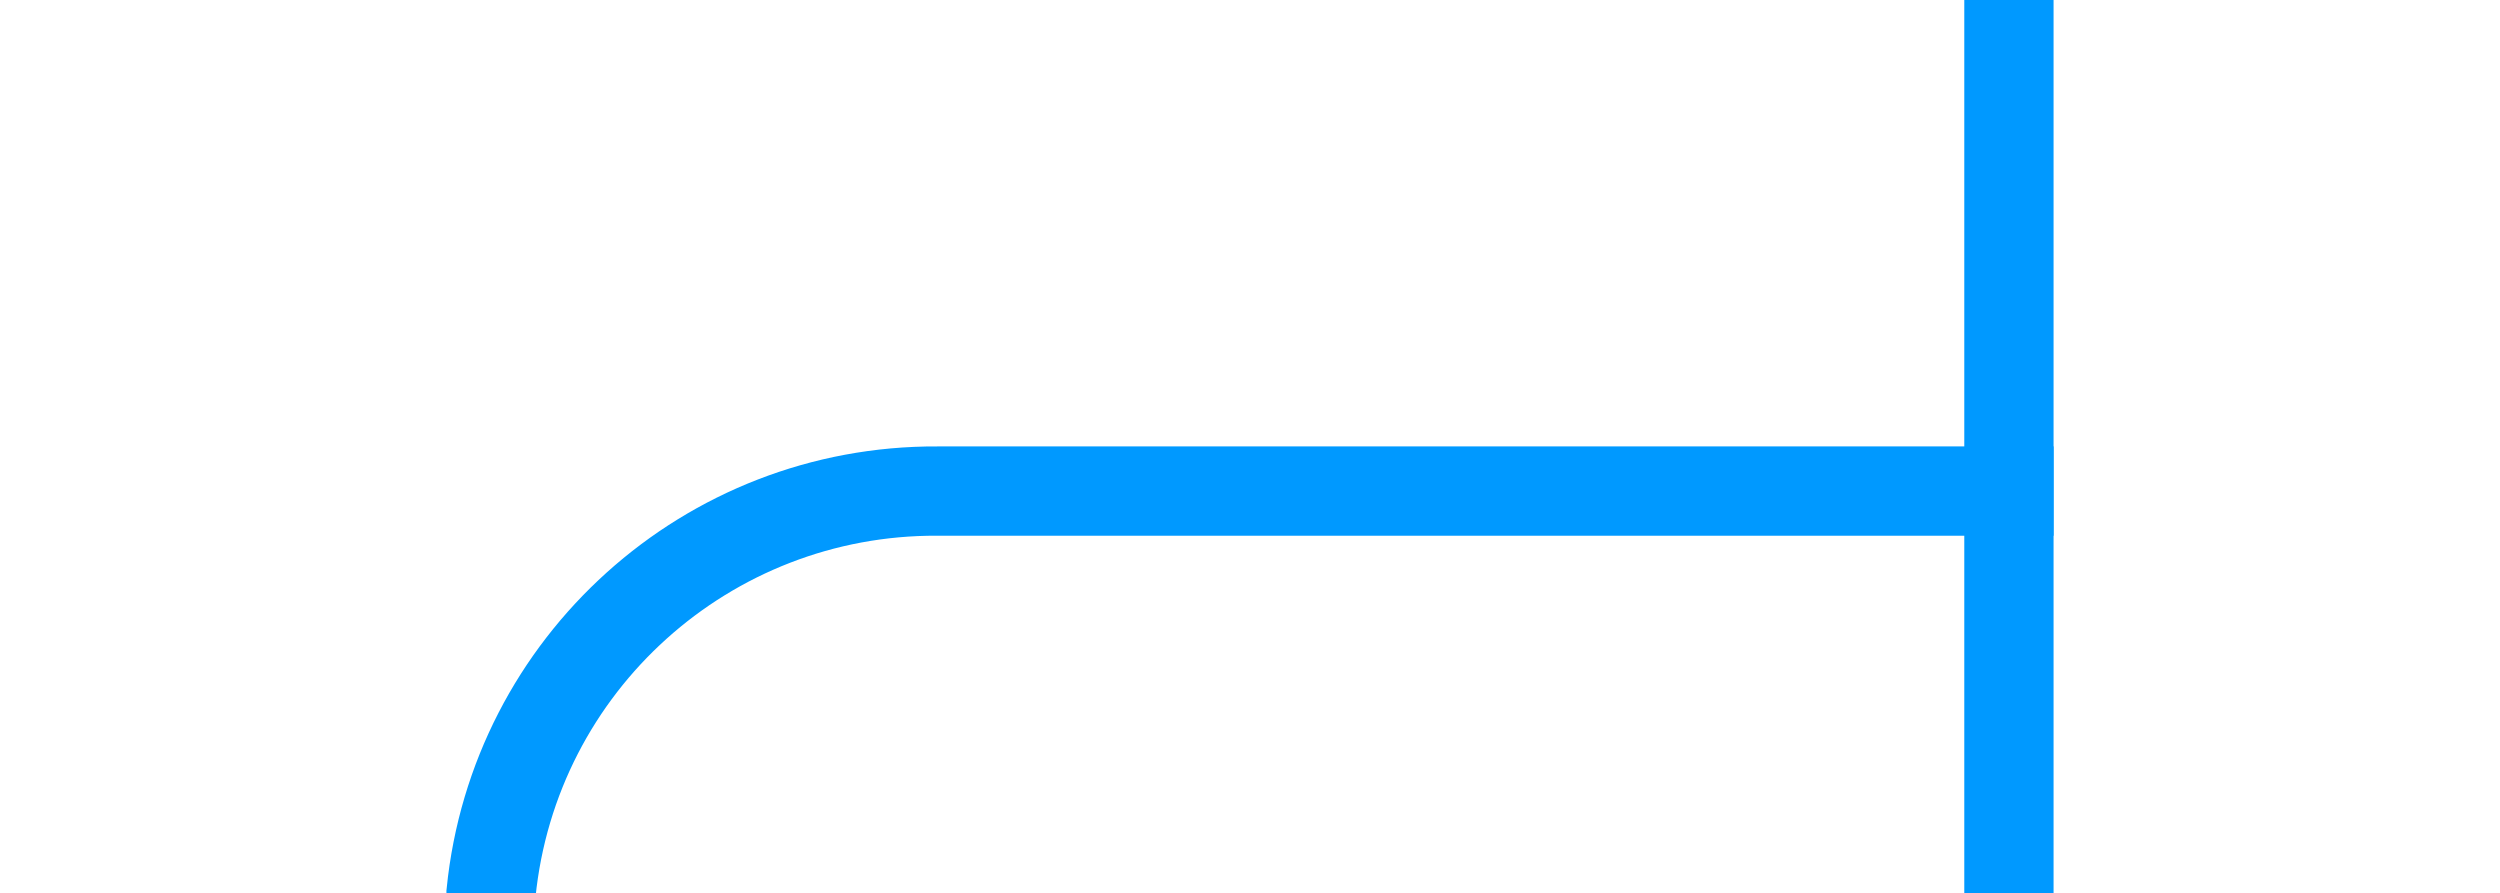
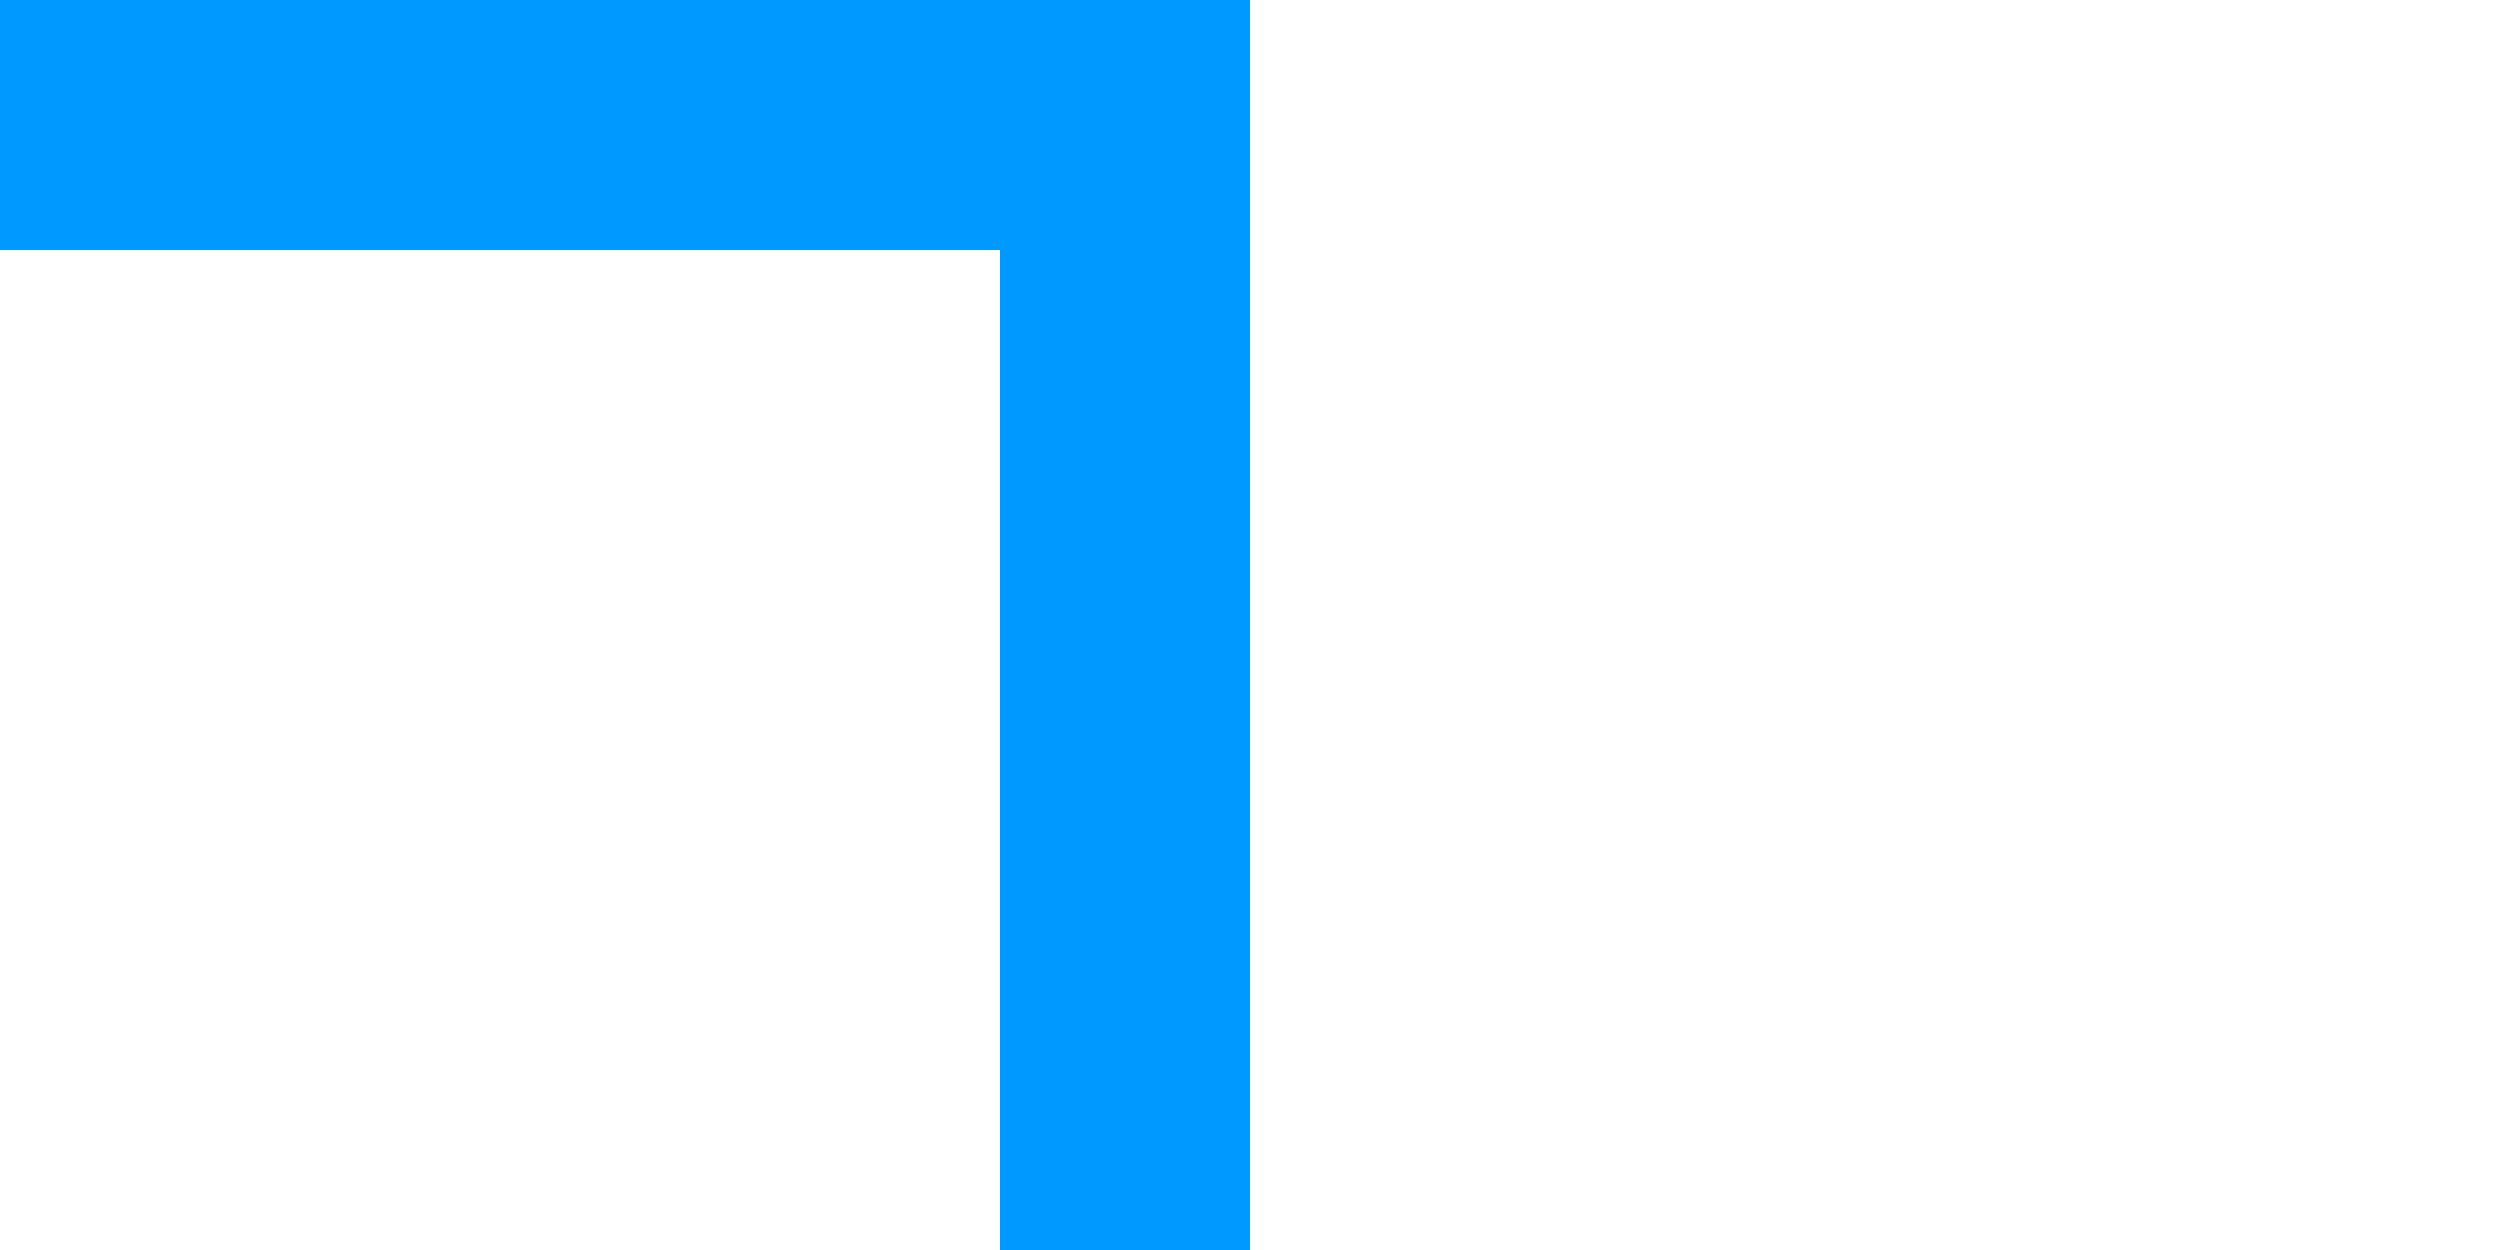
- <svg xmlns="http://www.w3.org/2000/svg" version="1.1" width="28px" height="10px" preserveAspectRatio="xMinYMid meet" viewBox="595 142  28 8">
-   <path d="M 582 174.5  L 595 174.5  A 5 5 0 0 0 600.5 169.5 L 600.5 151  A 5 5 0 0 1 605.5 146.5 L 618 146.5  " stroke-width="1" stroke="#0099ff" fill="none" />
-   <path d="M 584 171.5  A 3 3 0 0 0 581 174.5 A 3 3 0 0 0 584 177.5 A 3 3 0 0 0 587 174.5 A 3 3 0 0 0 584 171.5 Z M 617 141  L 617 152  L 618 152  L 618 141  L 617 141  Z " fill-rule="nonzero" fill="#0099ff" stroke="none" />
+ <svg xmlns="http://www.w3.org/2000/svg" version="1.1" width="10px" height="5px" preserveAspectRatio="xMinYMid meet" viewBox="613 202  10 3">
+   <path d="M 589.5 213  L 589.5 206  A 5 5 0 0 1 594.5 201.5 L 618 201.5  " stroke-width="1" stroke="#0099ff" fill="none" />
+   <path d="M 589.5 208  A 3 3 0 0 0 586.5 211 A 3 3 0 0 0 589.5 214 A 3 3 0 0 0 592.5 211 A 3 3 0 0 0 589.5 208 Z M 617 196  L 617 207  L 618 207  L 618 196  L 617 196  Z " fill-rule="nonzero" fill="#0099ff" stroke="none" />
</svg>
